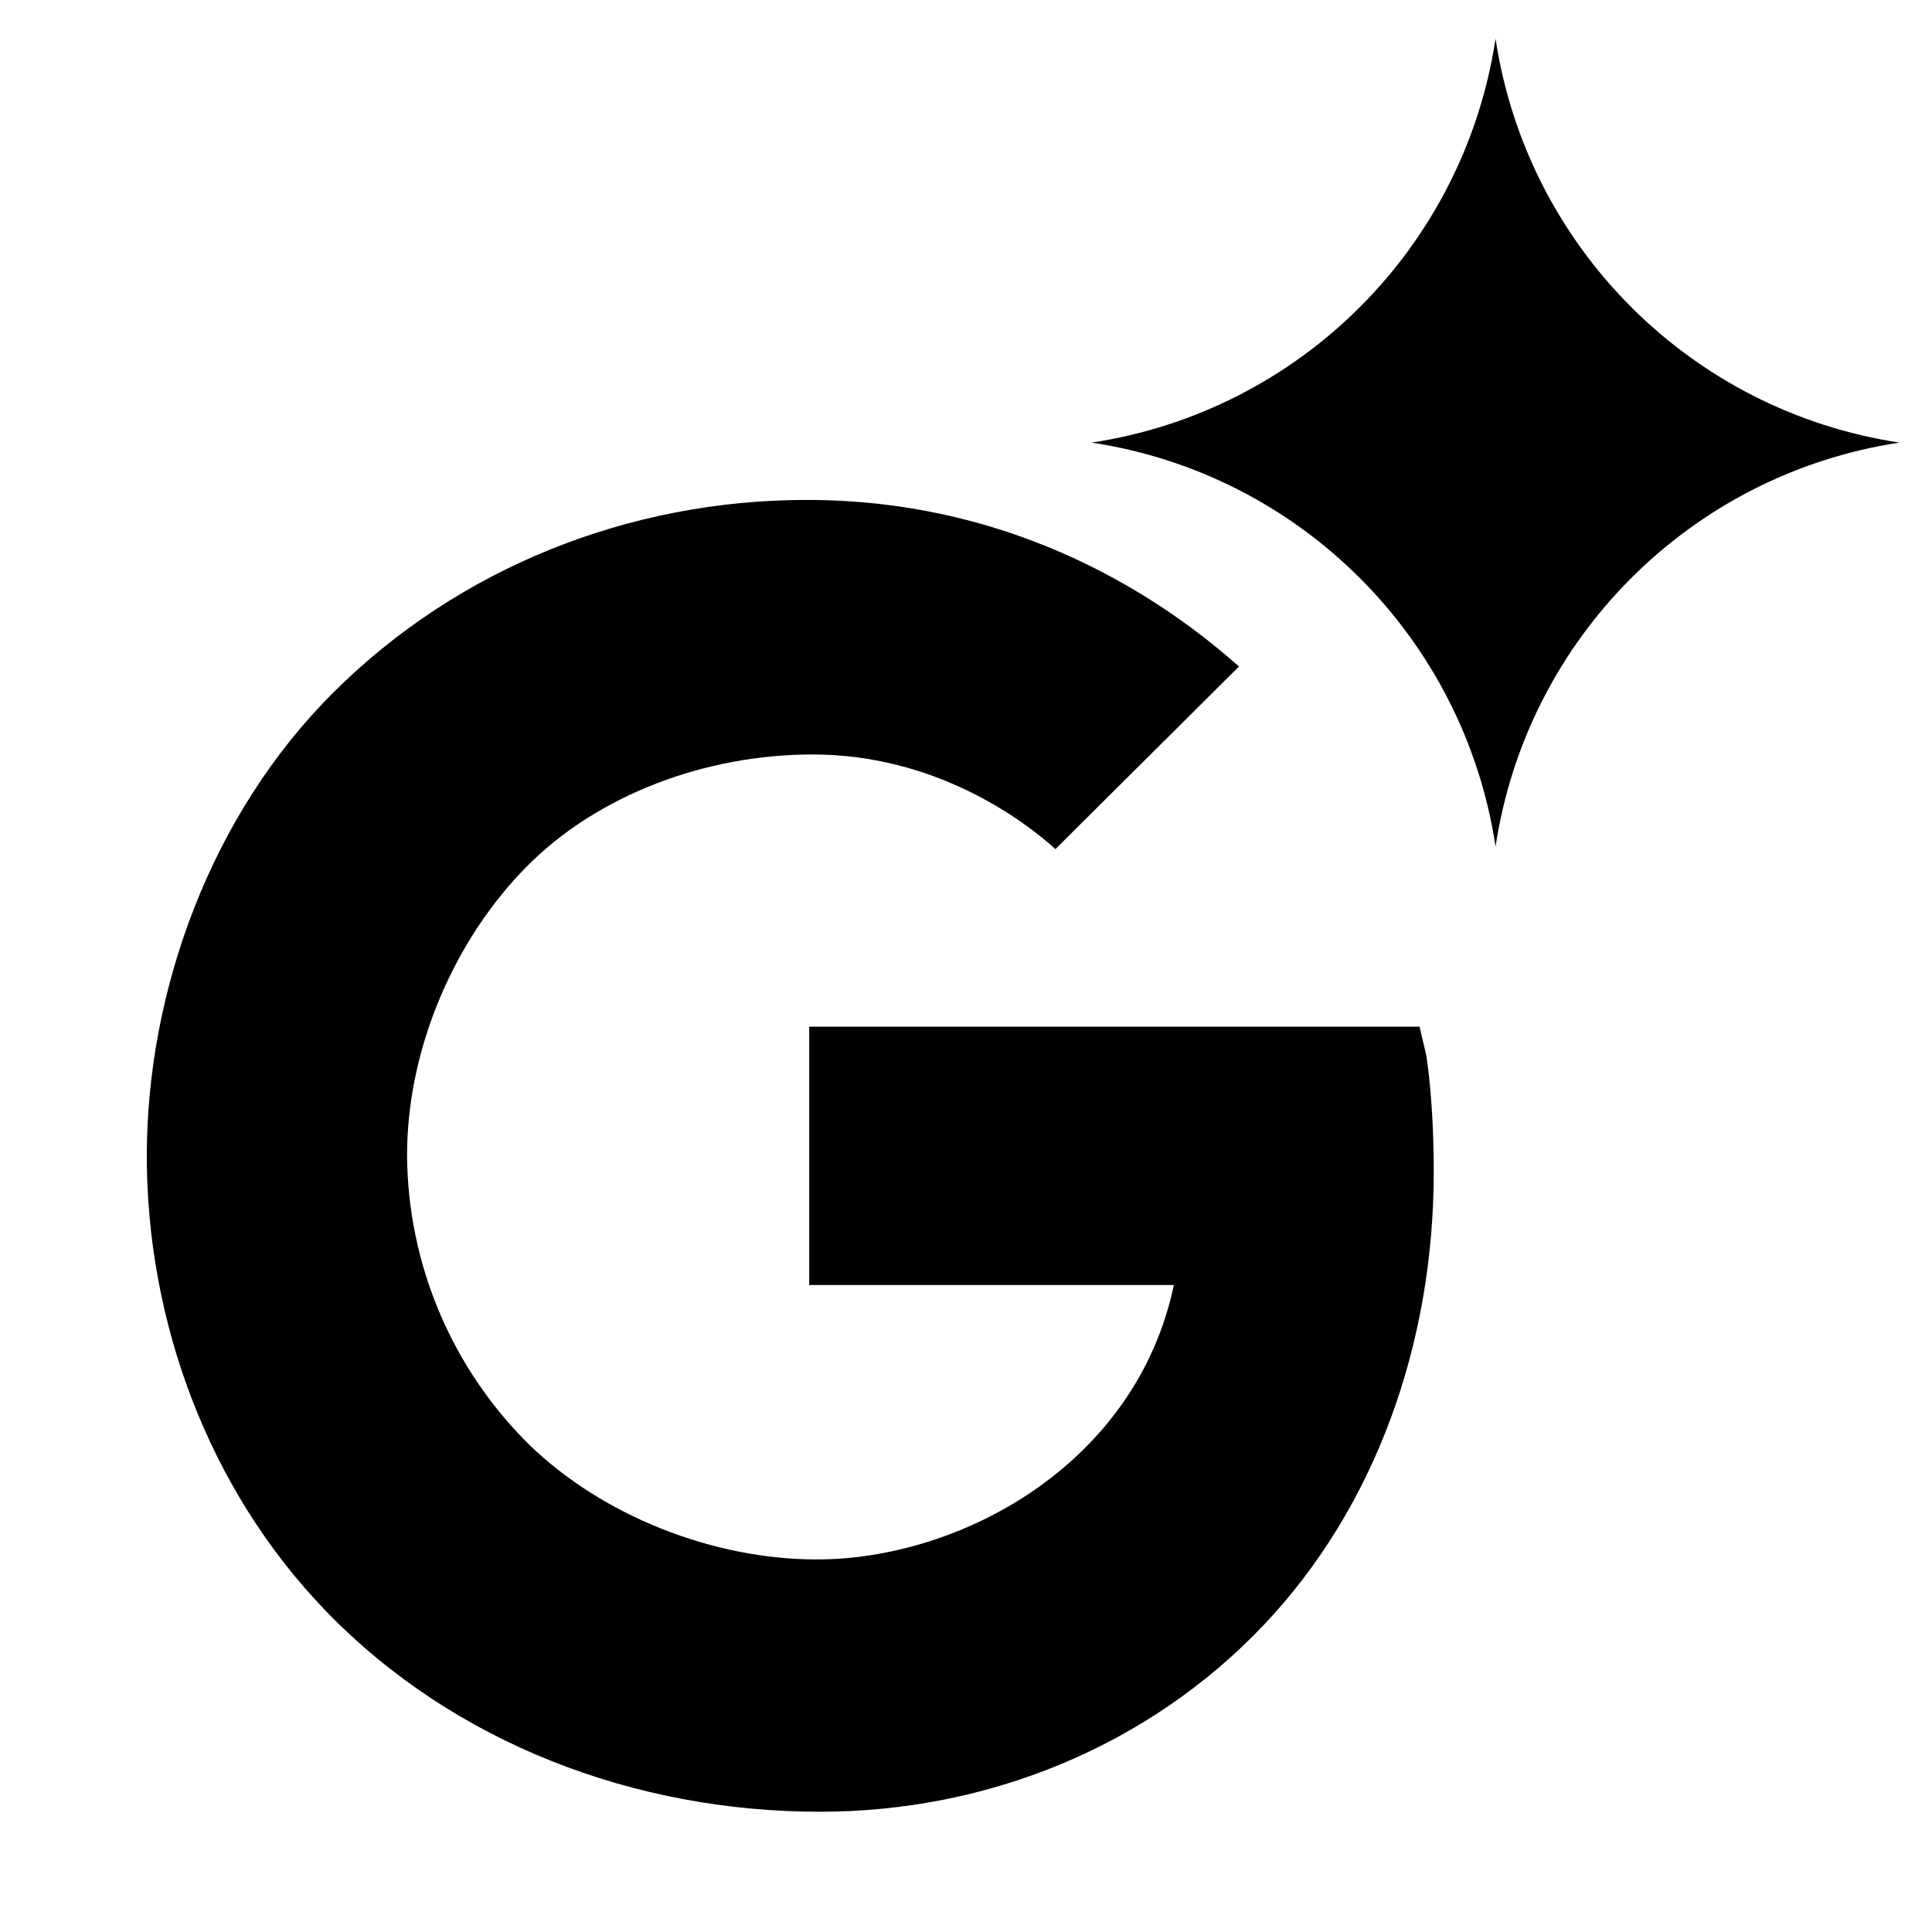
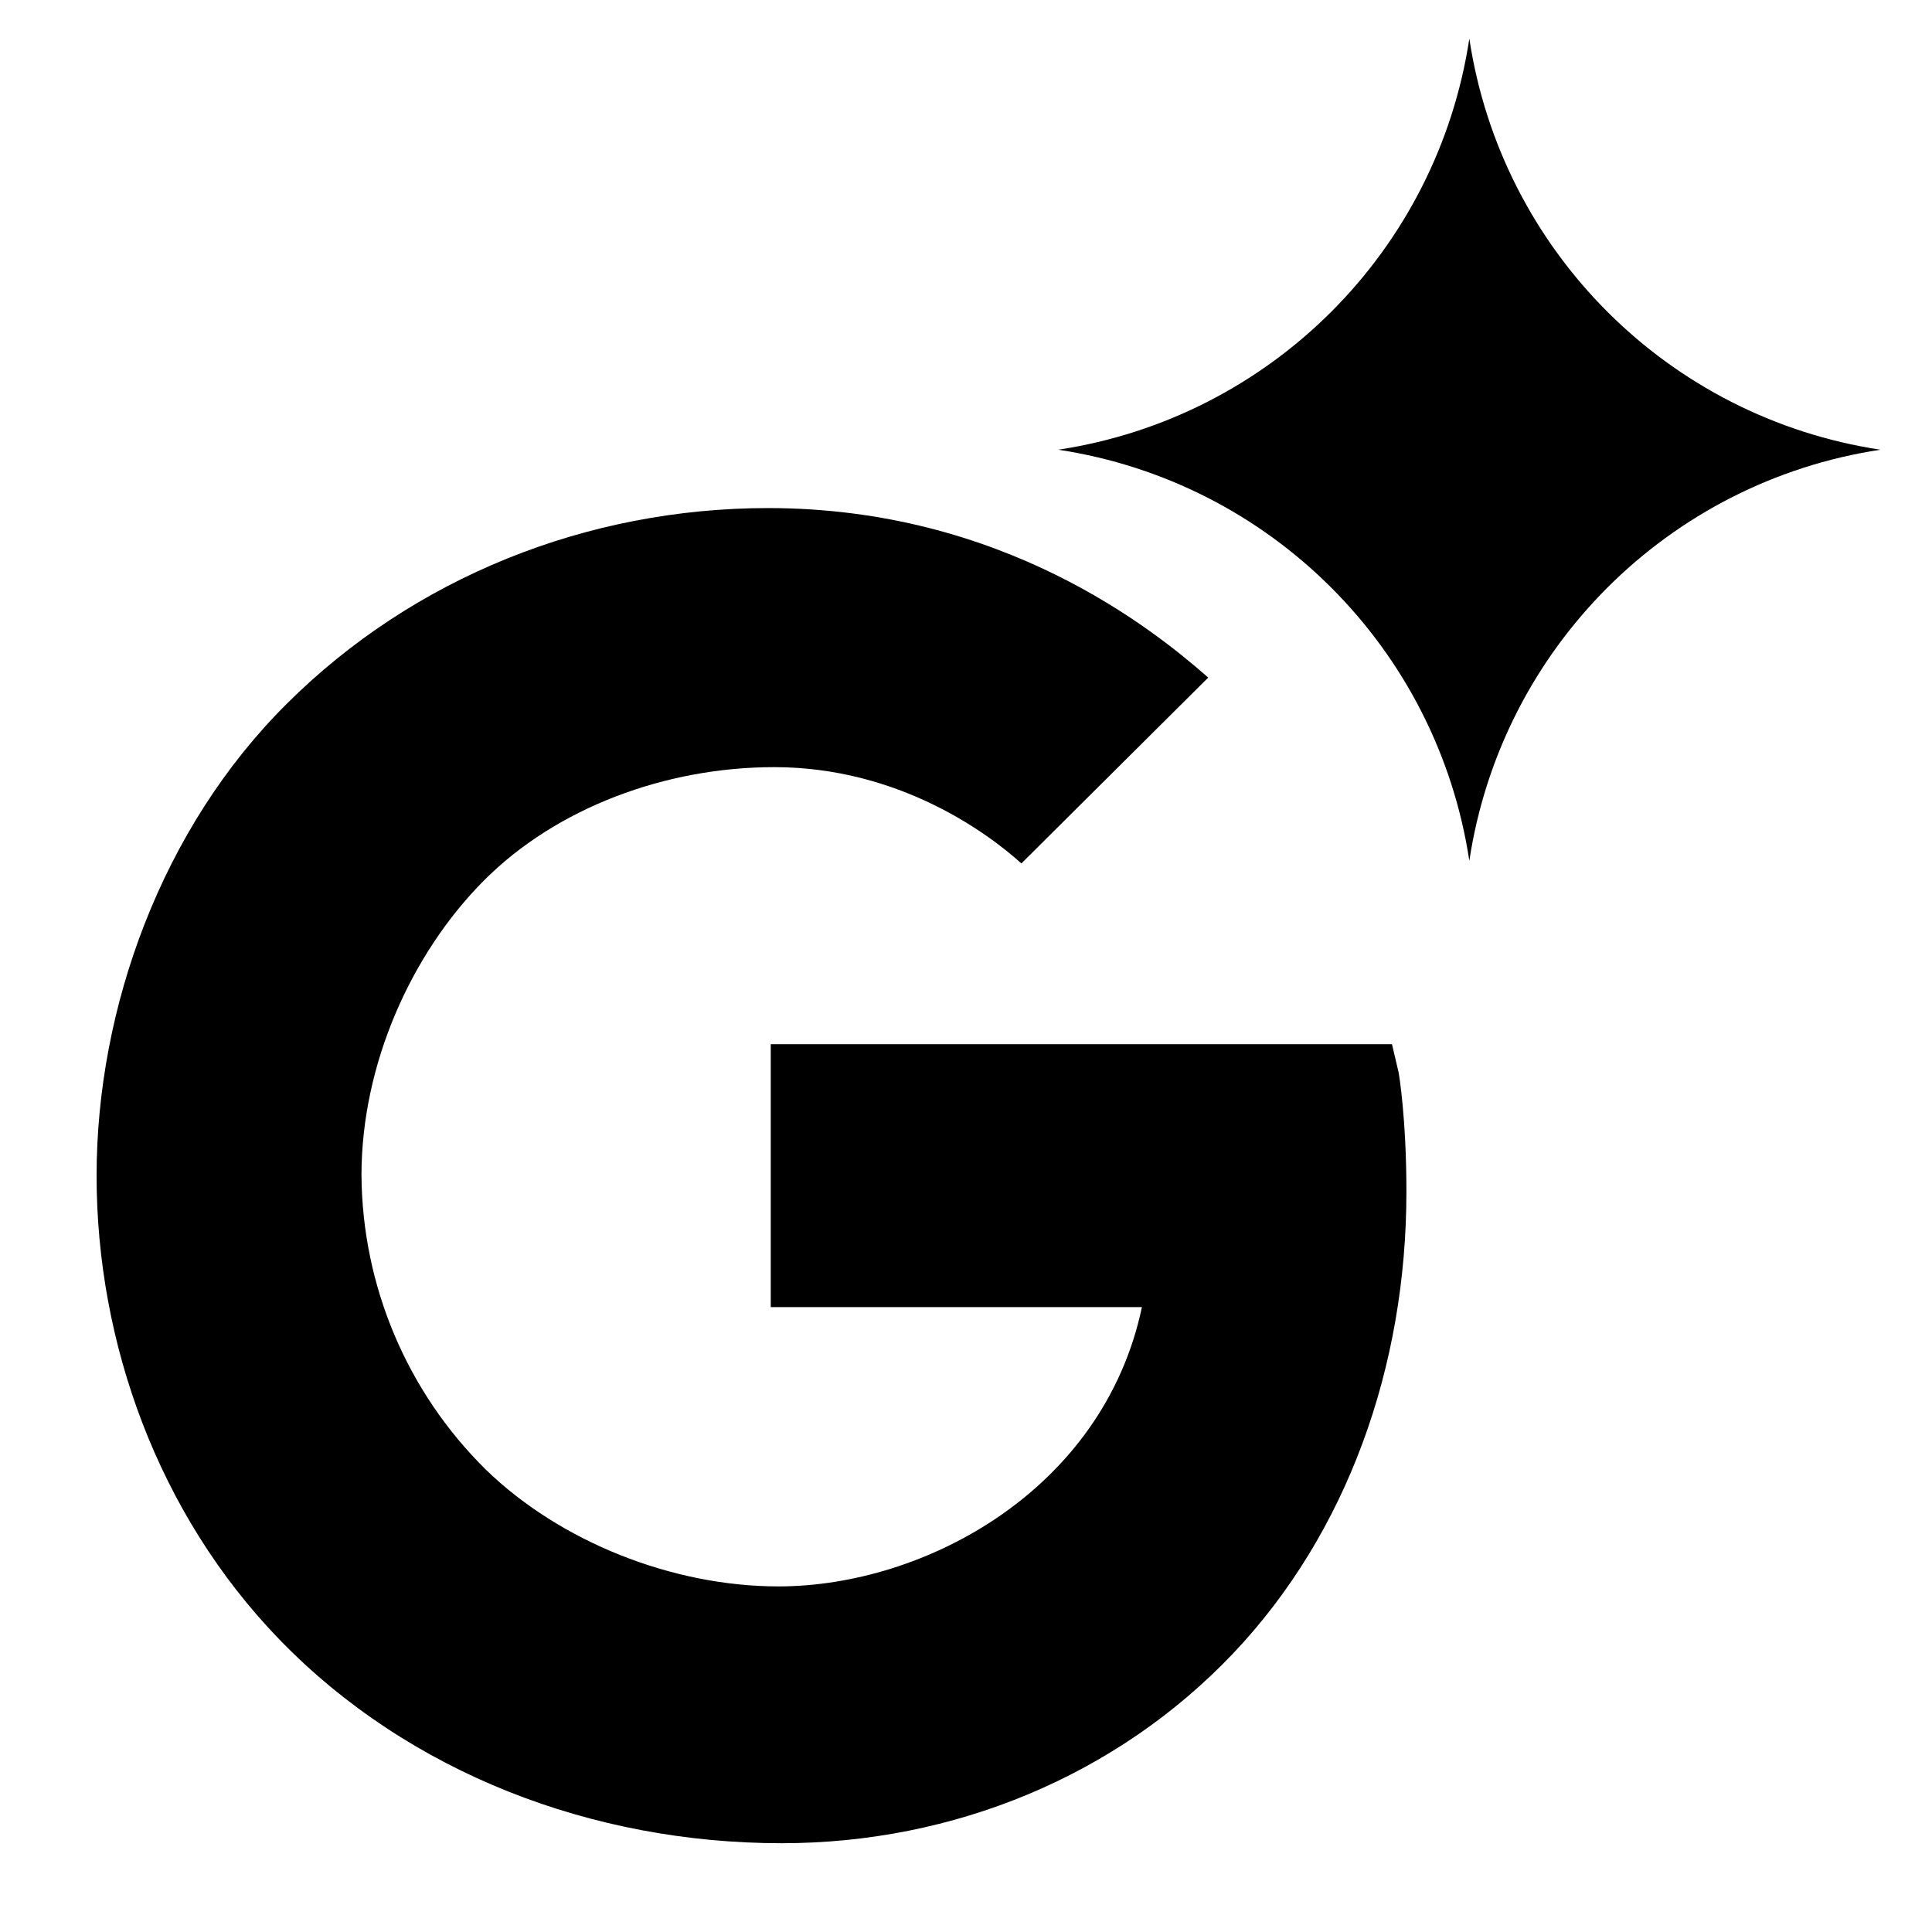
- <svg xmlns="http://www.w3.org/2000/svg" fill="#000000" width="800px" height="800px" viewBox="0 0 512 512" version="1.1" id="svg1">
+ <svg xmlns="http://www.w3.org/2000/svg" fill="#000000" width="20" height="20" viewBox="0 0 380.952 380.952" version="1.1" id="svg1">
  <defs id="defs1" />
-   <path d="m 377.946,279.521 -1.754,-7.442 H 214.444 v 68.459 h 96.643 c -10.034,47.646 -56.594,72.727 -94.625,72.727 -27.672,0 -56.842,-11.64 -76.149,-30.349 a 108.702,108.702 0 0 1 -32.437,-76.731 c 0,-28.836 12.959,-57.68 31.816,-76.653 18.857,-18.973 47.336,-29.589 75.652,-29.589 32.429,0 55.67,17.219 64.361,25.072 l 48.647,-48.391 C 314.082,164.084 274.878,132.485 213.776,132.485 v 0 c -47.142,0 -92.344,18.057 -125.386,50.991 -32.607,32.429 -49.485,79.322 -49.485,122.833 0,43.51 15.97,88.06 47.569,120.745 33.764,34.858 81.581,53.078 130.818,53.078 44.798,0 87.261,-17.553 117.525,-49.4 29.752,-31.35 45.14,-74.729 45.14,-120.202 0,-19.144 -1.924,-30.512 -2.01,-31.009 z" id="path1" style="stroke-width:0.776" />
-   <path d="m 396.337,224.327 v 0 0 c -8.376,-55.275 -51.761,-98.66 -107.036,-107.036 v 0 0 c 55.275,-8.376 98.66,-51.761 107.036,-107.036 v 0 0 c 8.376,55.275 51.761,98.66 107.036,107.036 v 0 0 c -55.275,8.376 -98.66,51.761 -107.036,107.036 z" fill="#076eff" id="path19" style="fill:#000000;stroke-width:2.942" />
+   <path d="m 275.795,211.528 -1.328,-5.636 H 151.978 v 51.842 h 73.185 c -7.598,36.081 -42.857,55.074 -71.657,55.074 -20.955,0 -43.045,-8.815 -57.665,-22.983 A 82.317,82.317 0 0 1 71.277,231.719 c 0,-21.837 9.814,-43.68 24.093,-58.047 14.28,-14.368 35.846,-22.407 57.289,-22.407 24.558,0 42.158,13.04 48.739,18.987 l 36.839,-36.645 c -10.807,-9.496 -40.494,-33.425 -86.766,-33.425 v 0 c -35.699,0 -69.93,13.674 -94.951,38.614 -24.693,24.558 -37.474,60.069 -37.474,93.018 0,32.949 12.094,66.686 36.023,91.437 25.568,26.397 61.779,40.195 99.065,40.195 33.925,0 66.081,-13.293 88.999,-37.409 22.53,-23.741 34.183,-56.59 34.183,-91.026 0,-14.497 -1.457,-23.106 -1.522,-23.482 z" id="path1" style="stroke-width:0.588" />
+   <path d="m 289.721,169.731 v 0 0 C 283.378,127.872 250.524,95.018 208.666,88.675 v 0 0 c 41.858,-6.343 74.713,-39.197 81.056,-81.056 v 0 0 c 6.343,41.858 39.197,74.713 81.056,81.056 v 0 0 c -41.859,6.343 -74.713,39.197 -81.056,81.056 z" fill="#076eff" id="path19" style="fill:#000000;stroke-width:2.228" />
</svg>
